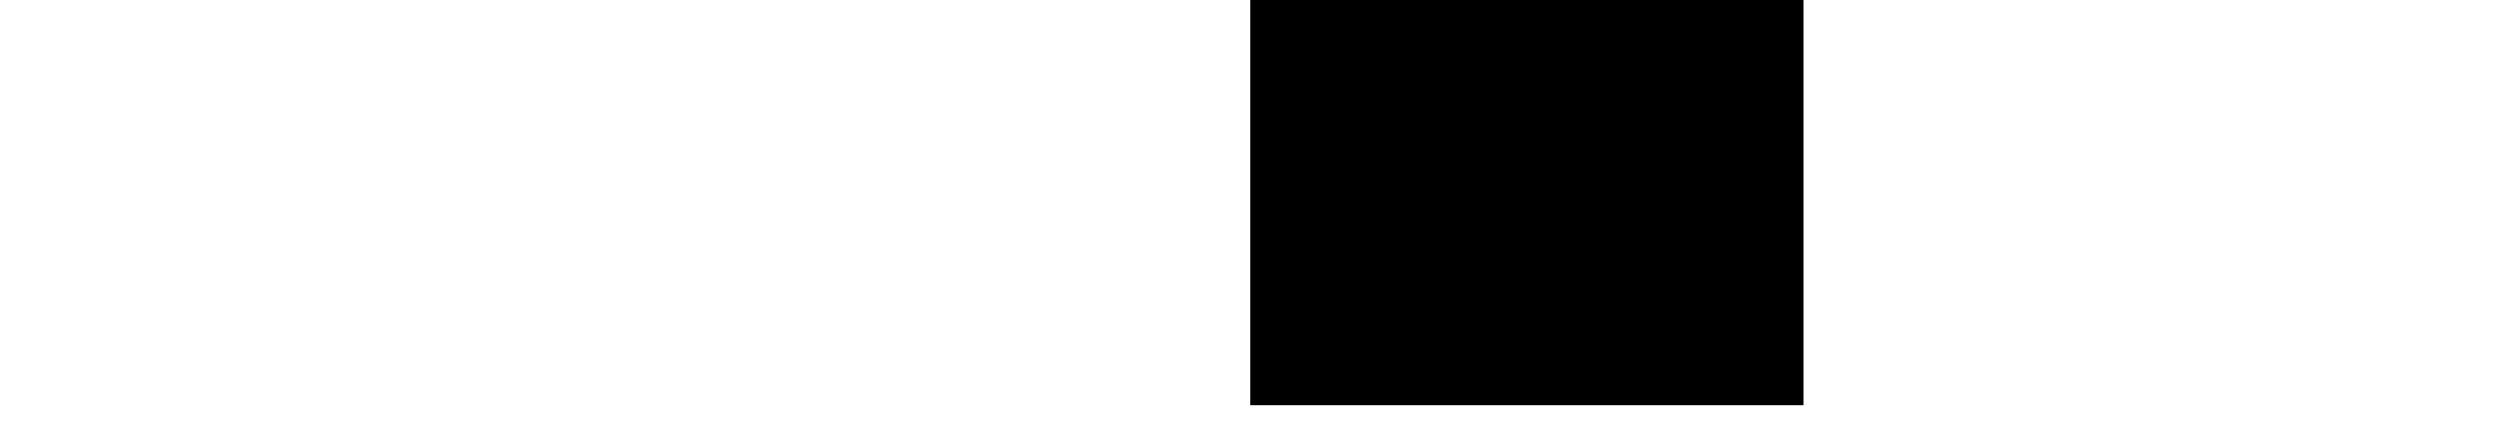
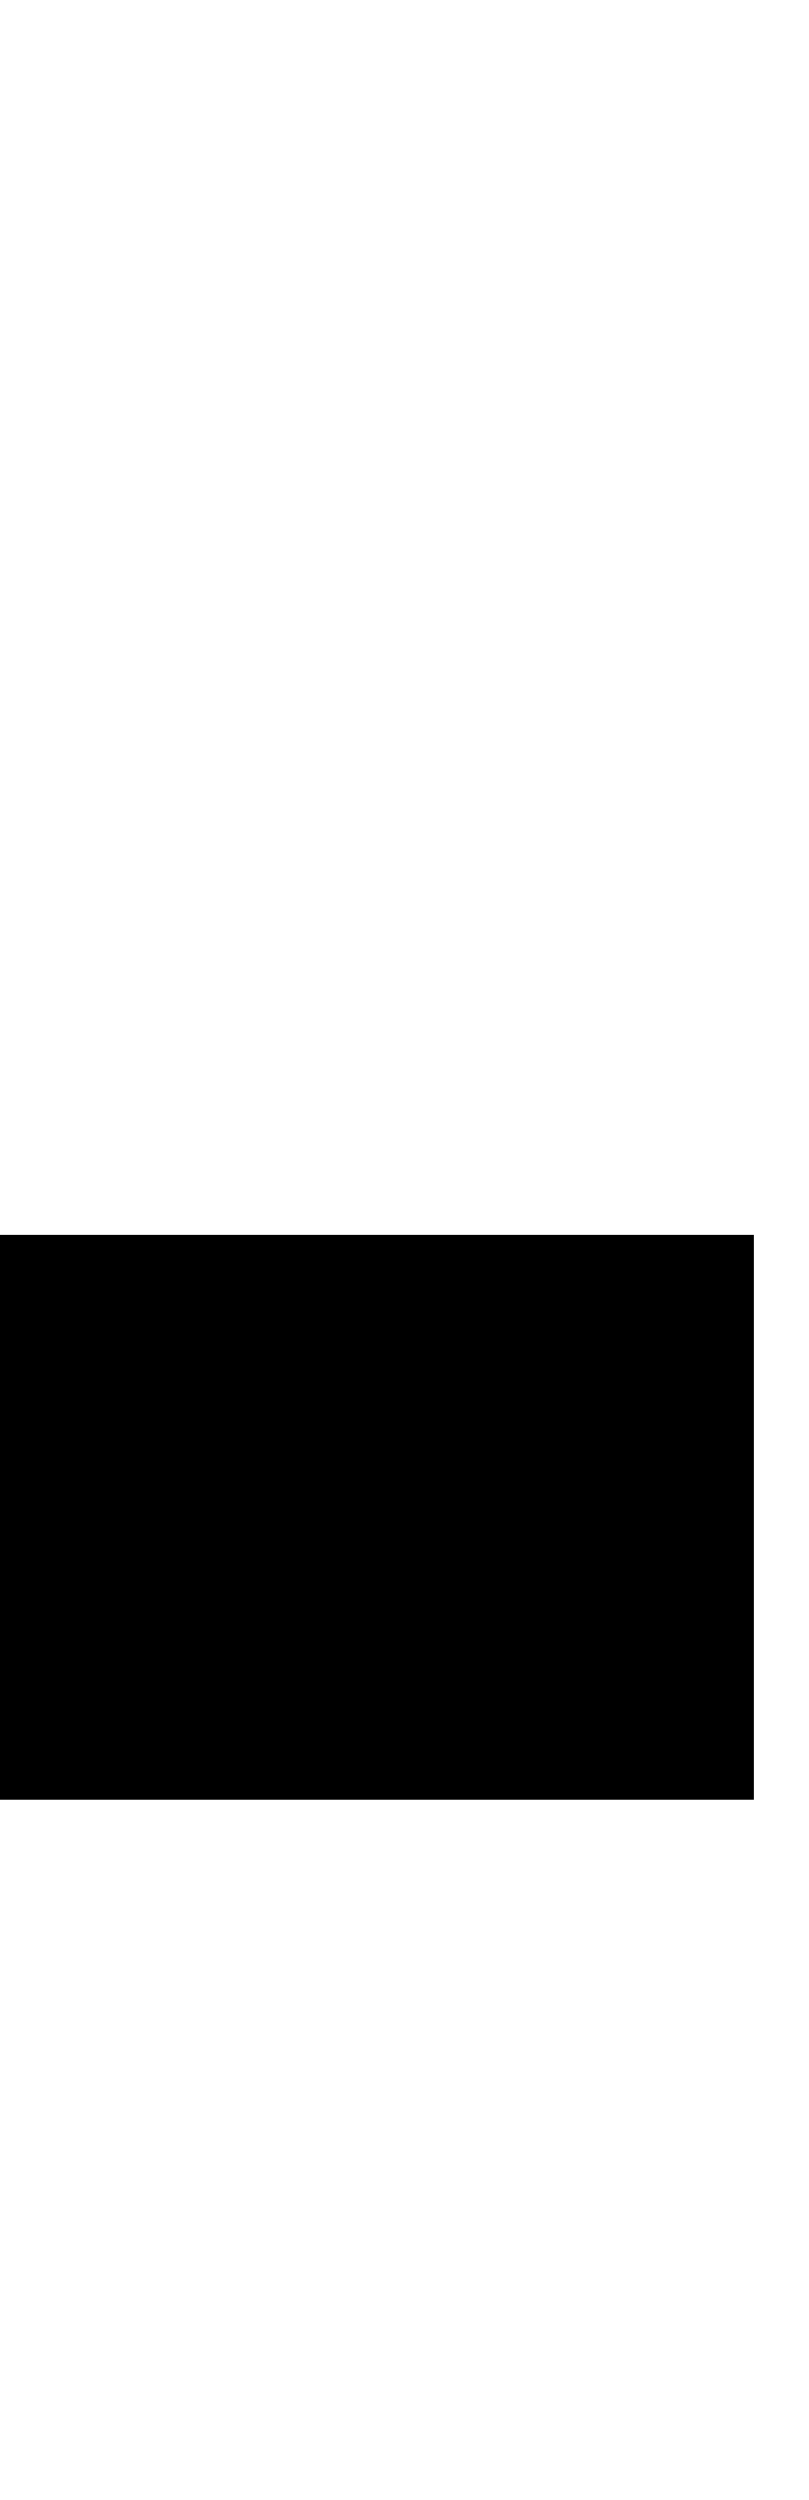
- <svg xmlns="http://www.w3.org/2000/svg" width="100%" zoomAndPan="magnify" viewBox="0 0 114.75 19.5" height="100%" preserveAspectRatio="xMidYMid meet" version="1.0">
+ <svg xmlns="http://www.w3.org/2000/svg" width="100%" zoomAndPan="magnify" viewBox="0 0 16.5 51" height="100%" preserveAspectRatio="xMidYMid meet" version="1.0">
  <defs>
-     <clipPath id="be8c387894">
-       <path d="M 1.312 0 L 30.441 0 L 30.441 18.59 L 1.312 18.59 Z M 1.312 0 " clip-rule="nonzero" />
+     <clipPath id="d7515e90bf">
+       <path d="M 0 0.75 L 15.379 0.75 L 15.379 25.316 L 0 25.316 Z M 0 0.75 " clip-rule="nonzero" />
    </clipPath>
-     <clipPath id="d35a9fffce">
-       <path d="M 1.855 12.387 C 1.527 11.438 1.312 10.348 1.312 9.285 C 1.312 8.223 1.496 7.199 1.824 6.254 C 1.832 6.234 1.832 6.215 1.844 6.195 C 3.152 2.652 6.602 0.043 10.77 -0.008 L 30.387 -0.008 L 30.387 18.59 L 10.785 18.59 C 6.582 18.539 3.129 15.969 1.855 12.387 Z M 1.855 12.387 " clip-rule="nonzero" />
+     <clipPath id="71ed8e7ea1">
+       <path d="M 5.129 1.211 C 5.914 0.934 6.812 0.75 7.691 0.75 C 8.574 0.75 9.418 0.906 10.199 1.184 C 10.215 1.191 10.23 1.191 10.25 1.203 C 13.18 2.312 15.336 5.25 15.379 8.789 L 15.379 25.281 L 0 25.281 L 0 8.801 C 0.043 5.23 2.164 2.297 5.129 1.211 Z M 5.129 1.211 " clip-rule="nonzero" />
    </clipPath>
-     <clipPath id="6e1896ccce">
-       <path d="M 83.453 0 L 112.586 0 L 112.586 18.598 L 83.453 18.598 Z M 83.453 0 " clip-rule="nonzero" />
+     <clipPath id="e4776eec7b">
+       <path d="M 0 25.145 L 15.367 25.145 L 15.367 49.773 L 0 49.773 Z M 0 25.145 " clip-rule="nonzero" />
    </clipPath>
-     <clipPath id="2b7c564db1">
-       <path d="M 112.043 6.203 C 112.371 7.152 112.586 8.238 112.586 9.305 C 112.586 10.367 112.402 11.391 112.074 12.332 C 112.062 12.355 112.062 12.375 112.055 12.395 C 110.746 15.938 107.297 18.547 103.129 18.598 L 83.508 18.598 L 83.508 0 L 103.113 0 C 107.316 0.051 110.766 2.617 112.043 6.203 Z M 112.043 6.203 " clip-rule="nonzero" />
+     <clipPath id="83a237083a">
+       <path d="M 10.238 49.254 C 9.453 49.531 8.555 49.715 7.672 49.715 C 6.793 49.715 5.949 49.559 5.168 49.277 C 5.152 49.27 5.133 49.27 5.117 49.262 C 2.188 48.148 0.031 45.215 -0.012 41.676 L -0.012 25.184 L 15.367 25.184 L 15.367 41.664 C 15.324 45.234 13.199 48.168 10.238 49.254 Z M 10.238 49.254 " clip-rule="nonzero" />
    </clipPath>
-     <clipPath id="0accaa2dc7">
-       <path d="M 31.254 0 L 56.648 0 L 56.648 18.598 L 31.254 18.598 Z M 31.254 0 " clip-rule="nonzero" />
+     <clipPath id="9f345de1fd">
+       <path d="M 0 13.758 L 15.379 13.758 L 15.379 25.281 L 0 25.281 Z M 0 13.758 " clip-rule="nonzero" />
    </clipPath>
-     <clipPath id="4cc44e101f">
-       <path d="M 57.387 0 L 82.781 0 L 82.781 18.598 L 57.387 18.598 Z M 57.387 0 " clip-rule="nonzero" />
+     <clipPath id="22c405c5ff">
+       <path d="M 0 25.191 L 15.379 25.191 L 15.379 36.715 L 0 36.715 Z M 0 25.191 " clip-rule="nonzero" />
    </clipPath>
  </defs>
-   <g clip-path="url(#4cc44e101f)">
-     <path fill="" d="M 57.387 0 L 82.812 0 L 82.812 18.598 L 57.387 18.598 Z M 57.387 0 " fill-opacity="1" fill-rule="nonzero" />
+   <g clip-path="url(#22c405c5ff)">
+     <path fill="" d="M 0 25.191 L 15.395 25.191 L 15.395 36.715 L 0 36.715 Z M 0 25.191 " fill-opacity="1" fill-rule="nonzero" />
  </g>
</svg>
